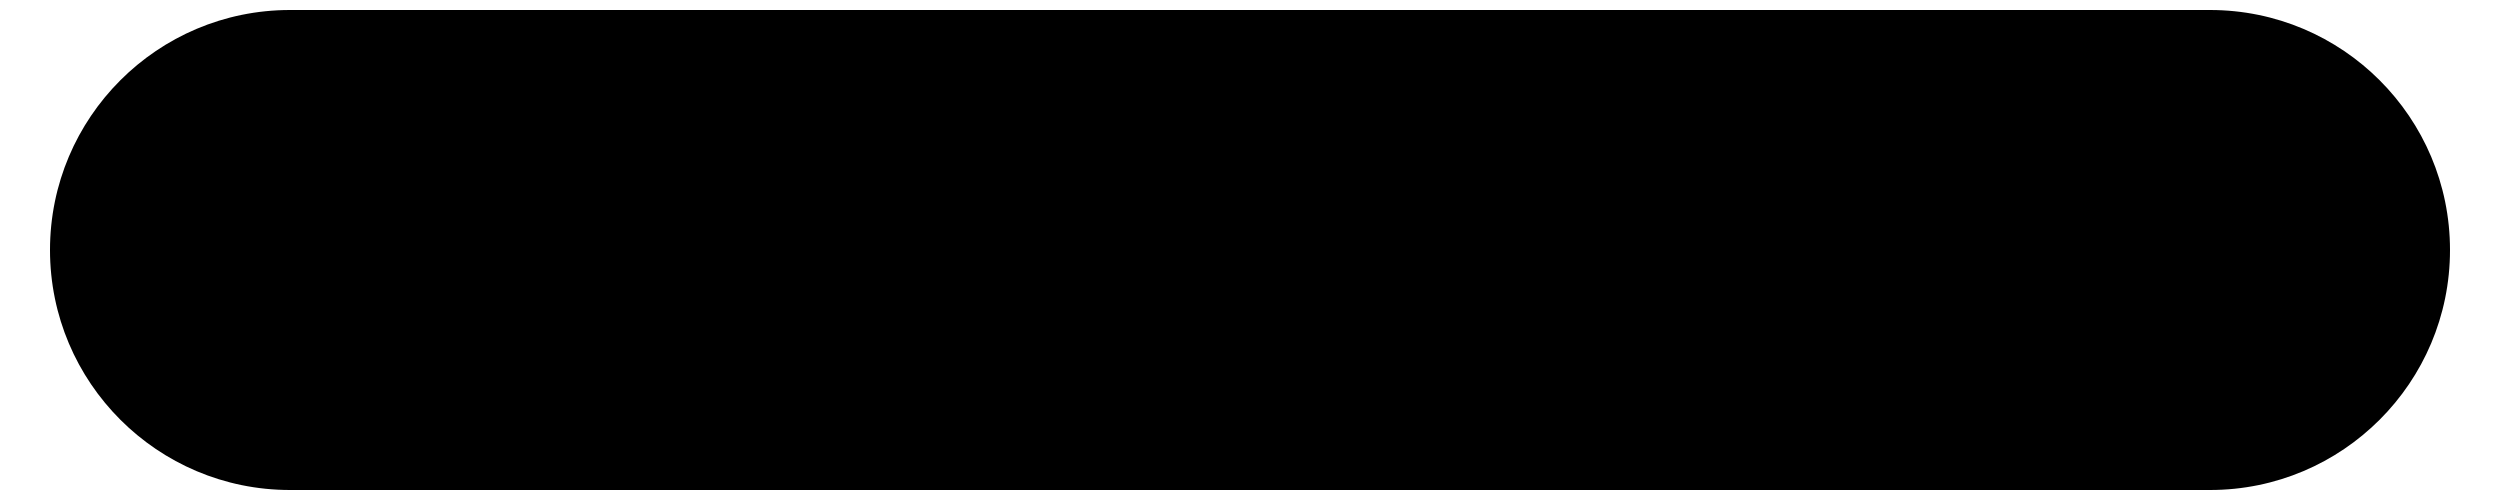
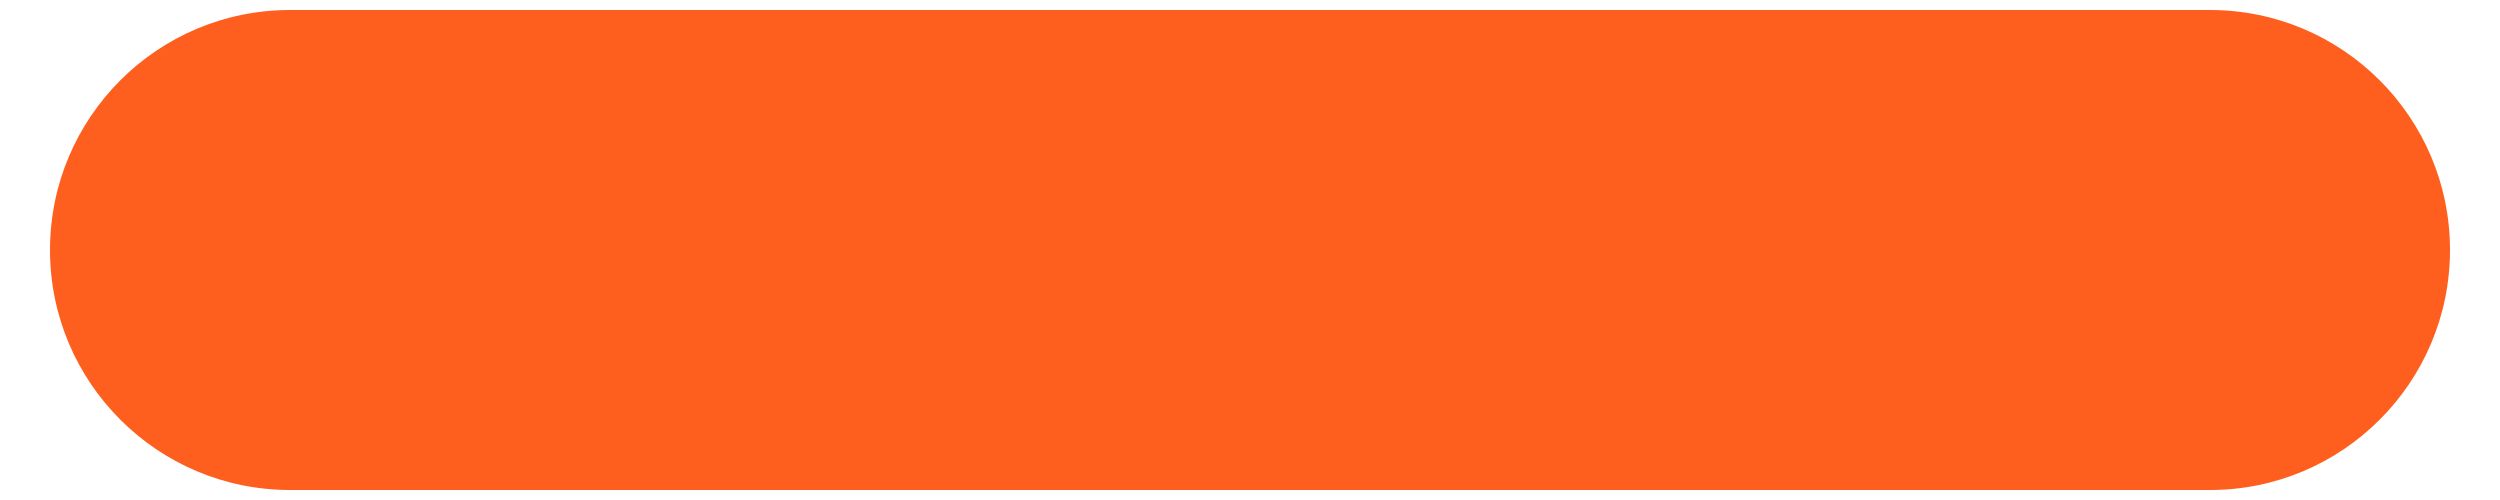
- <svg xmlns="http://www.w3.org/2000/svg" width="10" height="2" viewBox="0 0 10 2">
-   <path d="M4.04 0.04H8.84C9.37 0.04 9.8 0.47 9.8 1C9.8 1.53 9.37 1.96 8.84 1.96H4.04H1.16C0.63 1.96 0.2 1.53 0.2 1C0.2 0.47 0.63 0.04 1.16 0.04H4.04Z" />
+ <svg xmlns="http://www.w3.org/2000/svg" width="10" height="2" viewBox="0 0 10 2" fill="none">
+   <path d="M4.04 0.04H8.84C9.37 0.04 9.8 0.47 9.8 1C9.8 1.53 9.37 1.96 8.84 1.96H4.04H1.16C0.63 1.96 0.2 1.53 0.2 1C0.2 0.47 0.63 0.04 1.16 0.04H4.04Z" fill="#FE5F1E" />
</svg>
